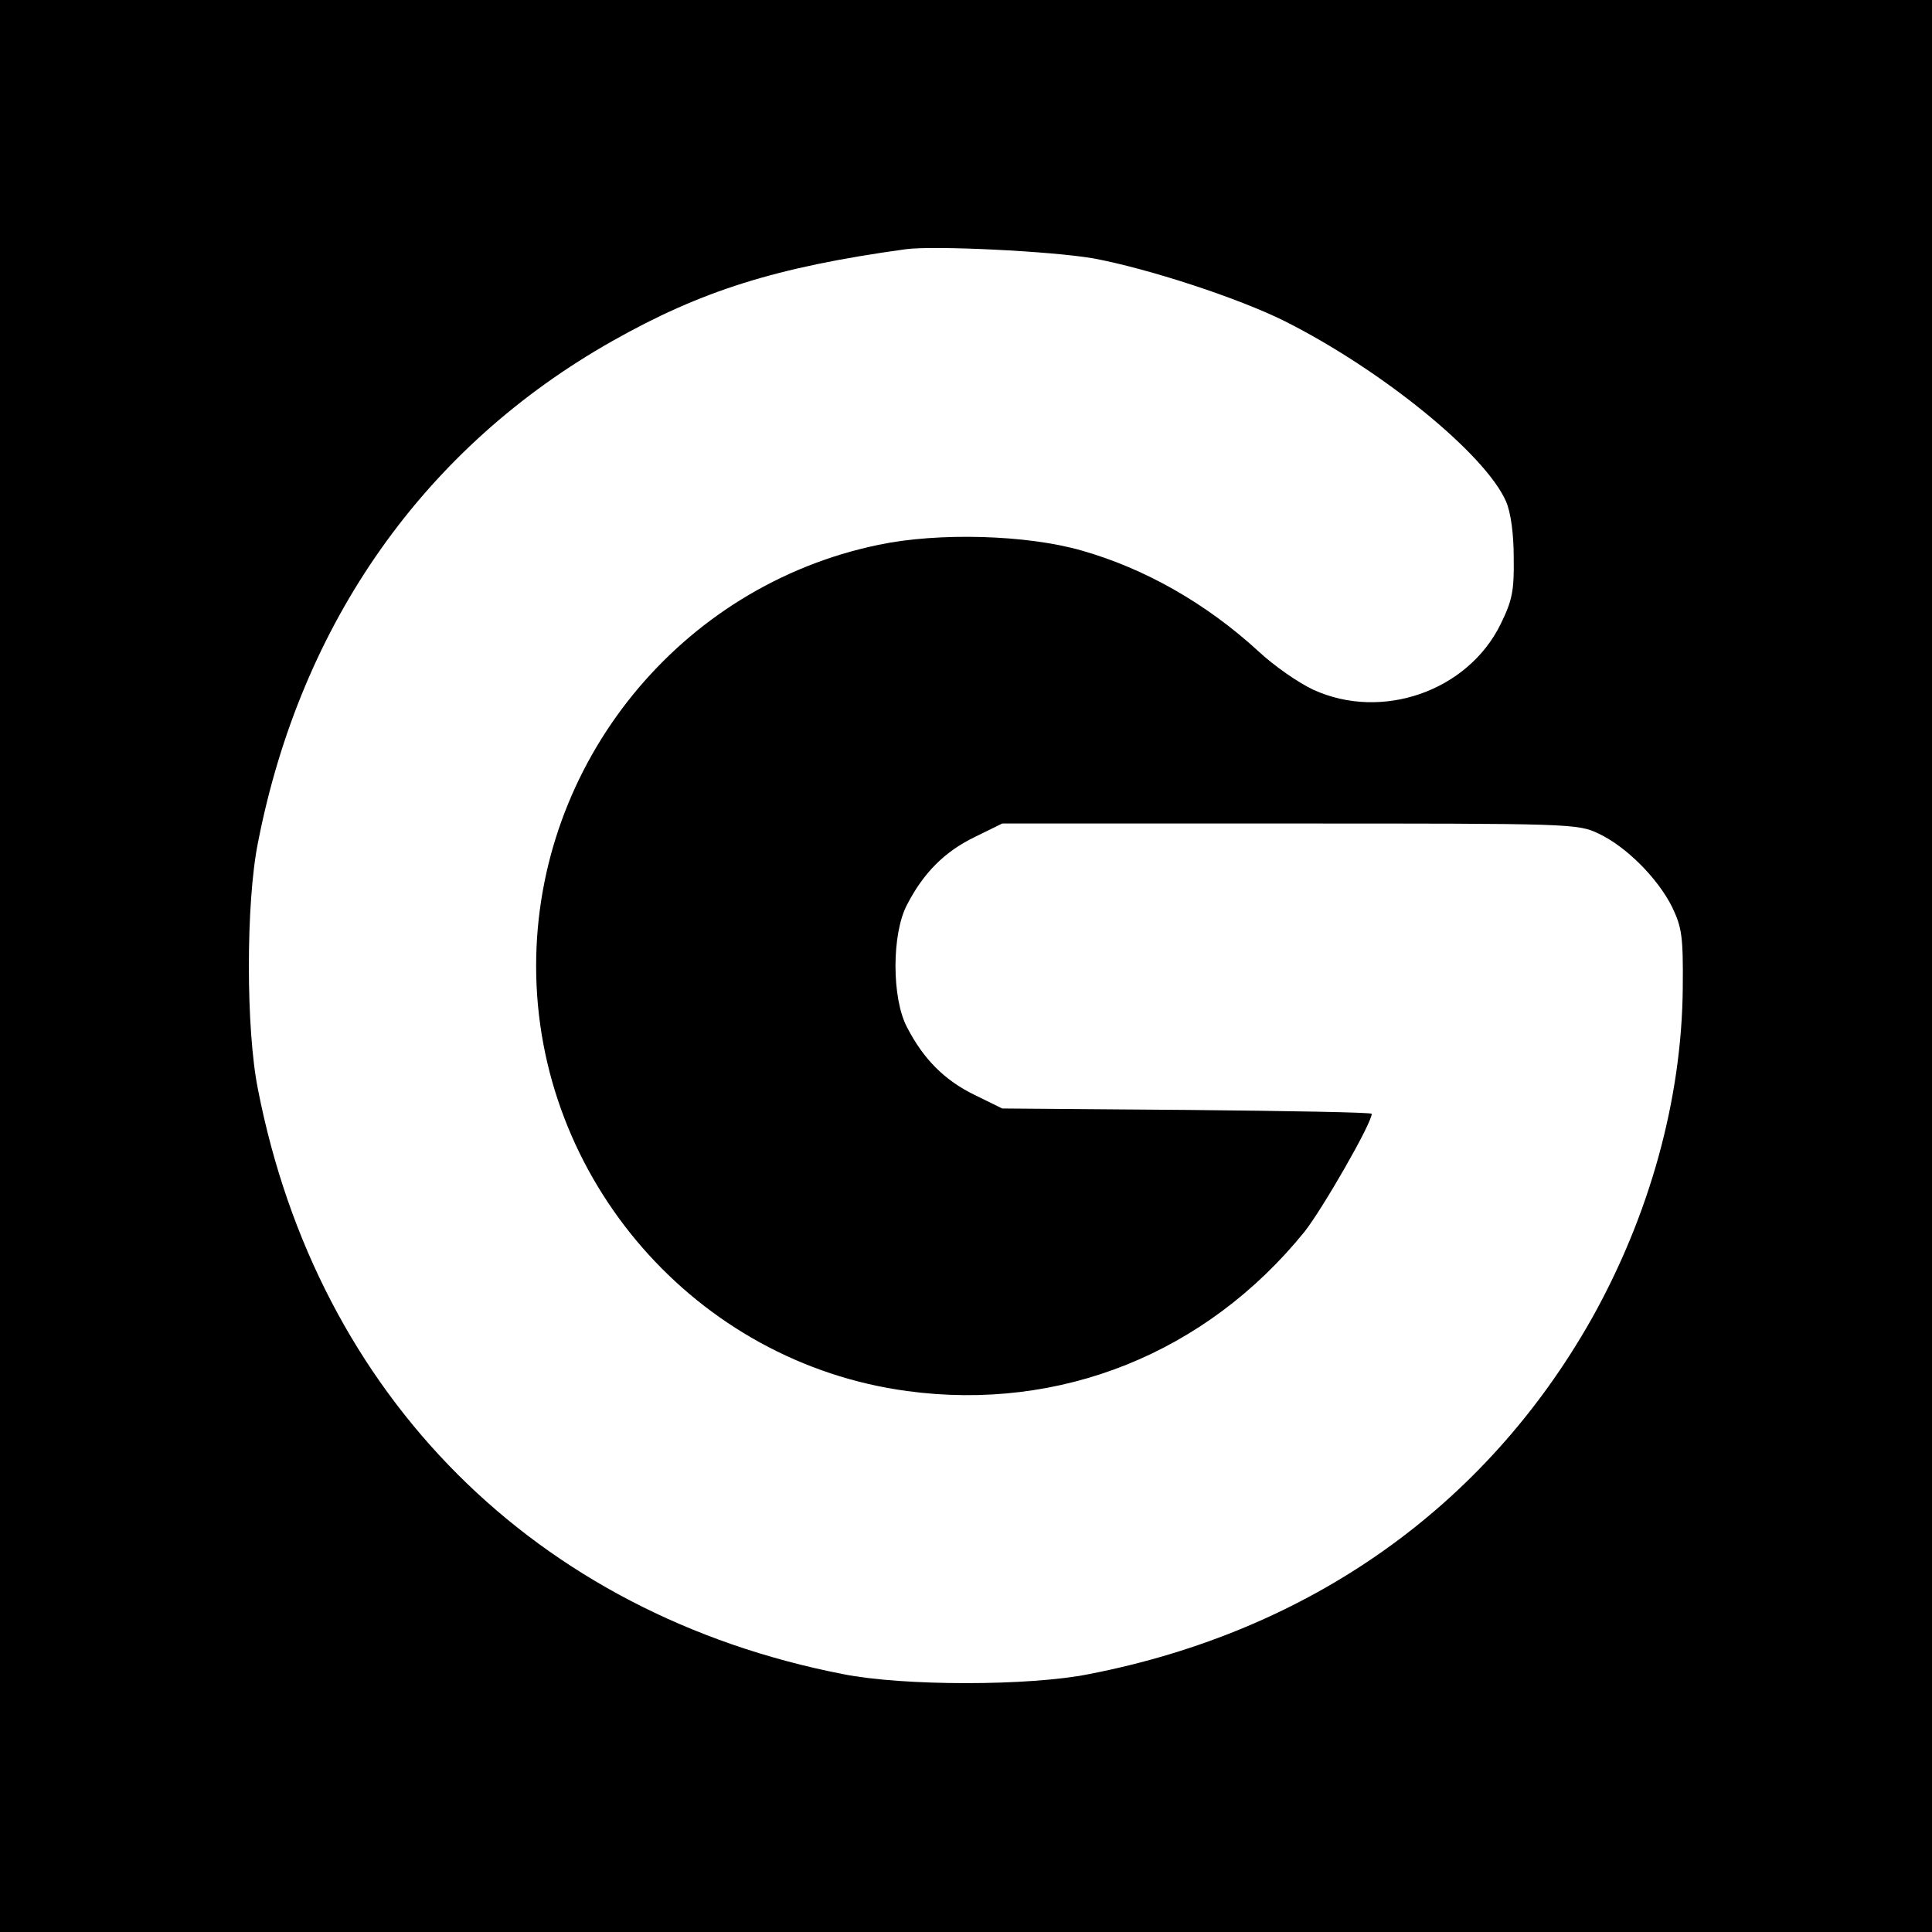
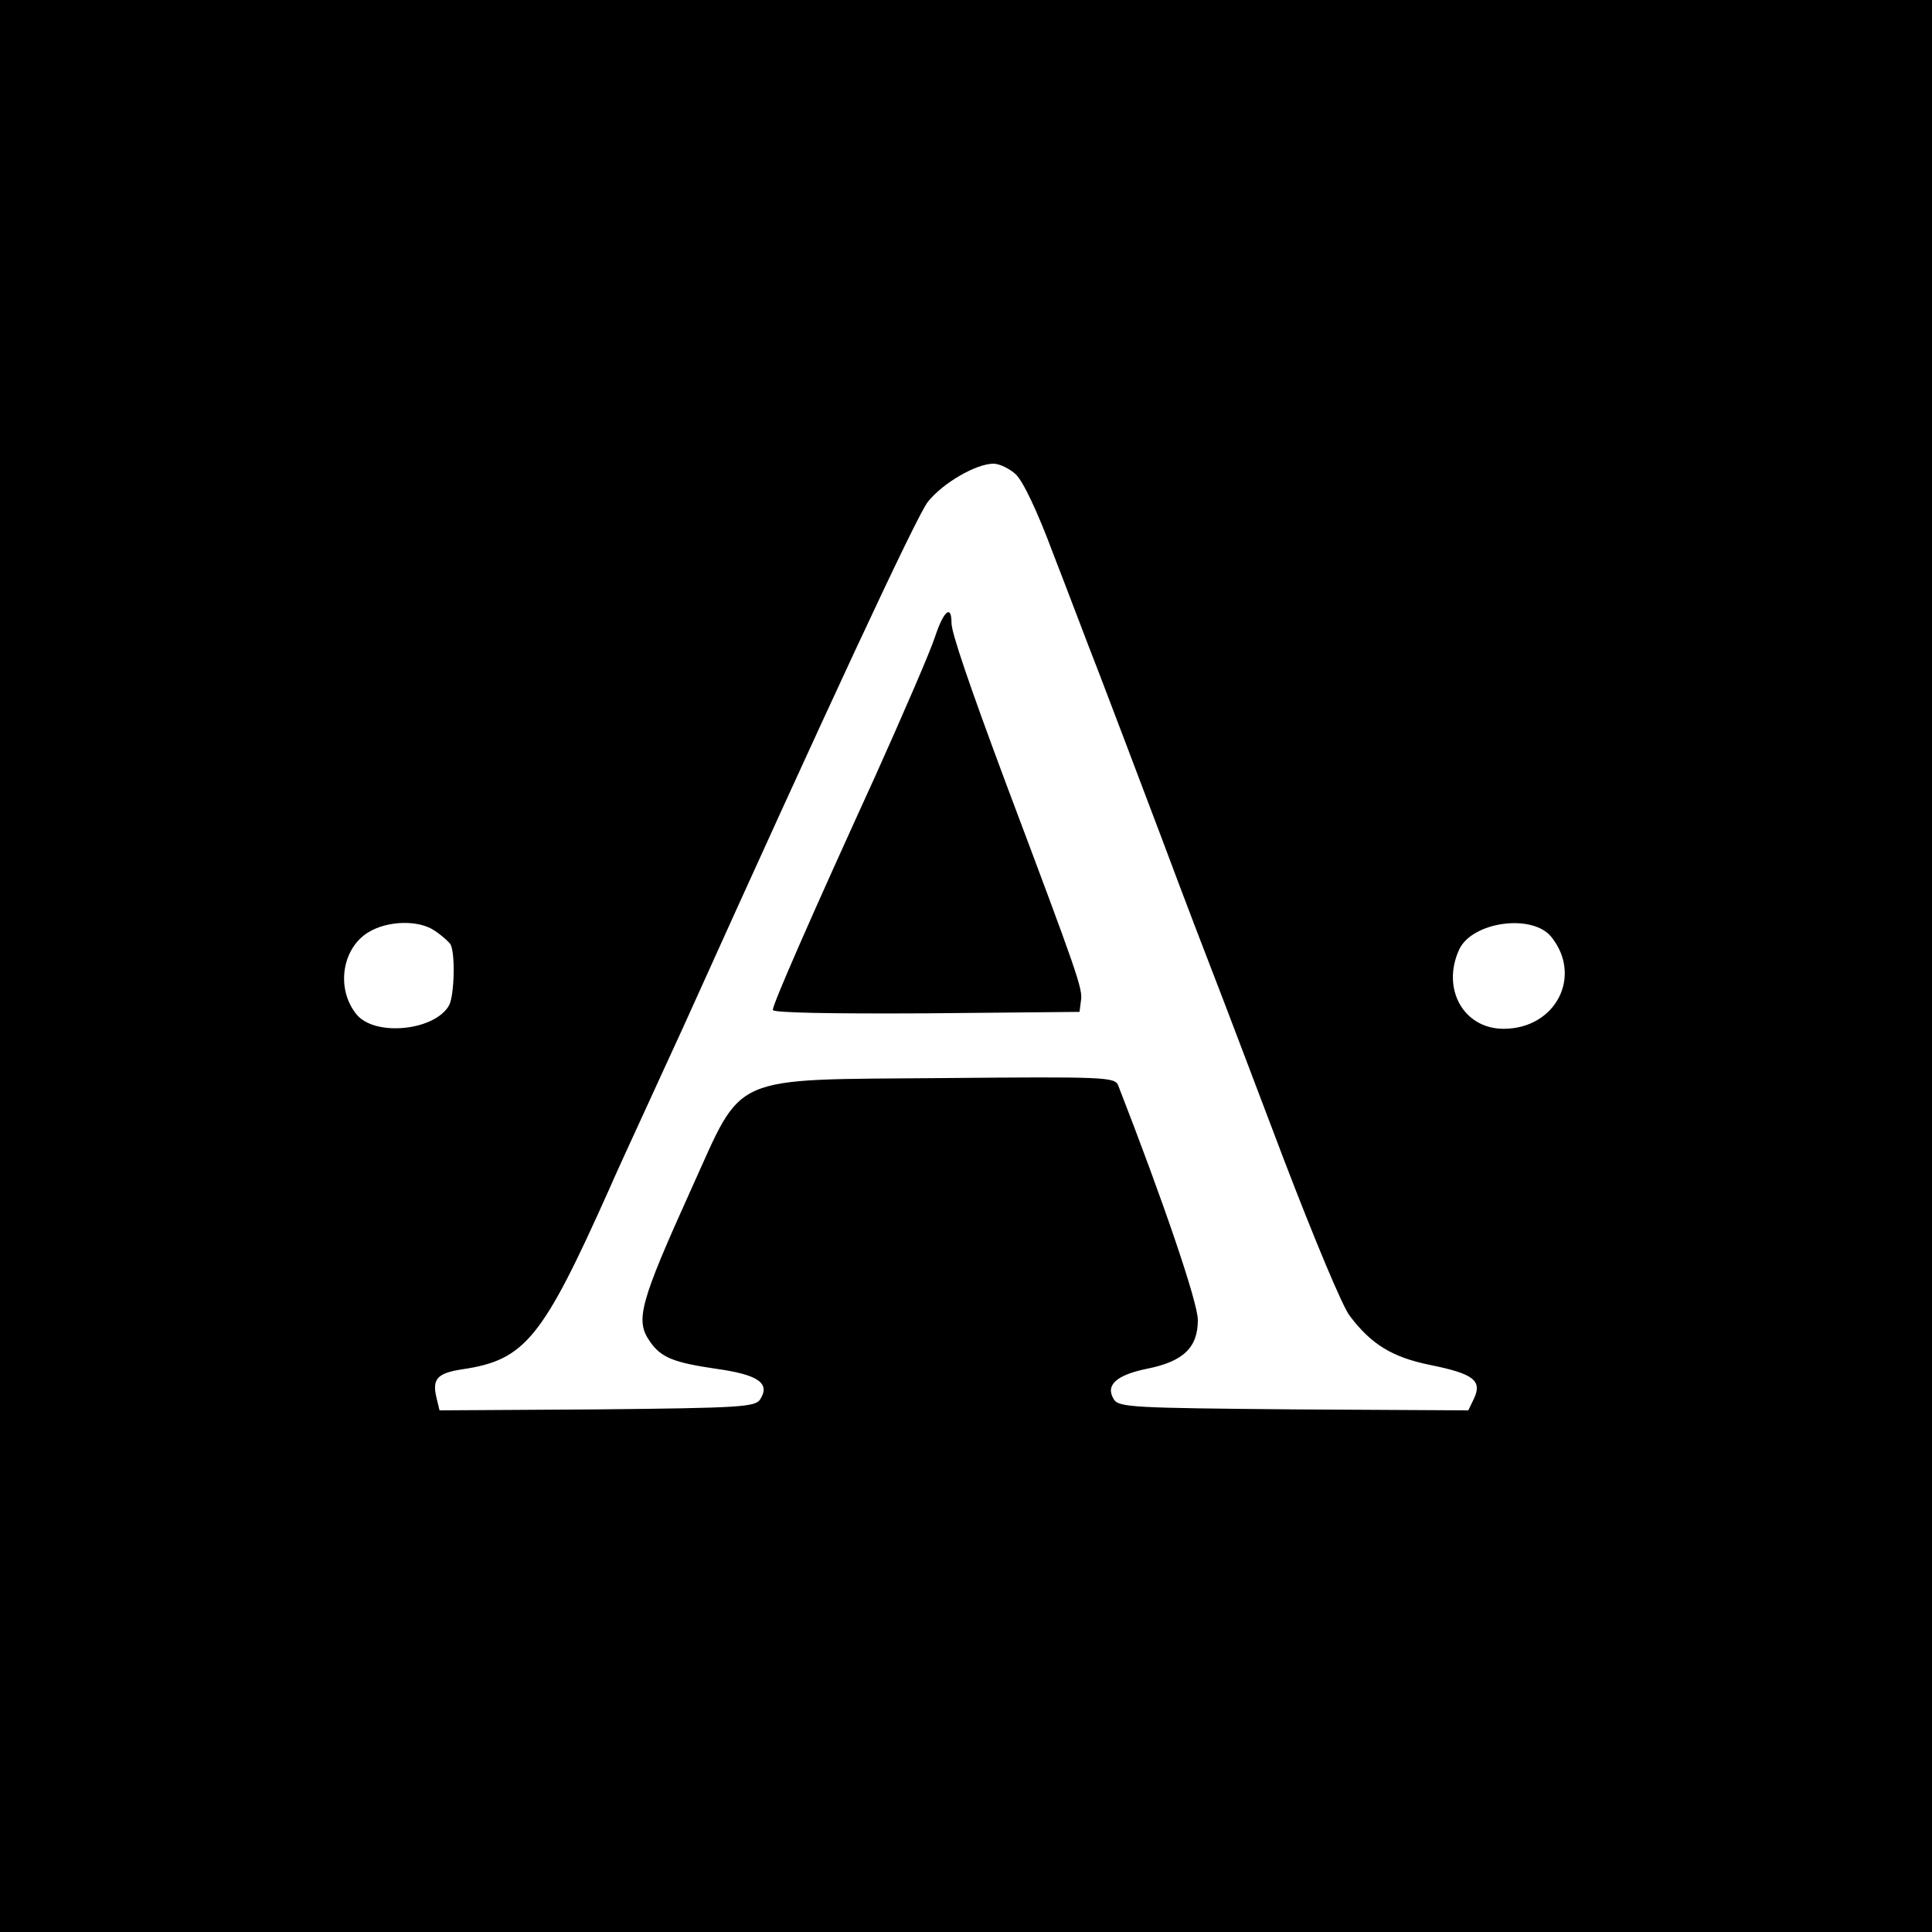
<svg xmlns="http://www.w3.org/2000/svg" version="1.0" width="400pt" height="400pt" viewBox="0 0 400 400" preserveAspectRatio="xMidYMid meet">
  <g transform="translate(0,400) scale(0.1,-0.1)" fill="#000000" stroke="none">
-     <path d="M0 2000 l0 -2000 2000 0 2000 0 0 2000 0 2000 -2000 0 -2000 0 0 -2000z m2264 1465 c113 -21 300 -82 396 -130 201 -101 415 -275 458 -373 10 -23 16 -67 16 -117 1 -68 -3 -88 -27 -137 -68 -139 -246 -201 -388 -136 -30 14 -81 49 -114 80 -108 99 -235 171 -365 208 -114 33 -298 38 -421 12 -411 -85 -709 -452 -709 -872 0 -441 331 -821 768 -880 317 -43 619 78 823 330 37 47 139 224 139 244 0 3 -172 6 -382 8 l-383 3 -57 28 c-62 30 -106 74 -140 140 -32 60 -32 194 0 254 34 66 78 110 140 140 l57 28 595 0 c583 0 596 0 640 -21 57 -27 122 -92 152 -152 20 -42 23 -60 22 -167 -2 -232 -69 -472 -189 -686 -220 -389 -583 -646 -1040 -735 -124 -25 -386 -25 -510 0 -636 124 -1087 575 -1211 1211 -25 124 -25 386 0 510 89 457 346 820 734 1039 184 104 339 153 607 190 59 8 302 -4 389 -19z" />
+     <path d="M0 2000 l0 -2000 2000 0 2000 0 0 2000 0 2000 -2000 0 -2000 0 0 -2000z m2103 1018 c15 -14 45 -77 77 -163 30 -77 72 -189 96 -250 23 -60 81 -213 129 -340 47 -126 100 -264 116 -305 16 -41 78 -205 138 -363 61 -159 121 -304 136 -322 44 -58 87 -85 166 -101 89 -18 108 -32 91 -69 l-12 -25 -361 2 c-332 3 -363 4 -373 21 -18 29 5 50 68 63 76 15 106 44 106 101 0 37 -73 250 -165 486 -7 17 -28 18 -359 15 -452 -4 -415 12 -524 -228 -109 -241 -117 -274 -86 -318 23 -33 49 -43 137 -56 87 -12 112 -30 91 -63 -10 -16 -39 -18 -337 -21 l-327 -2 -6 25 c-10 40 1 52 53 60 130 19 166 64 303 370 12 28 46 102 75 165 29 63 64 140 78 170 300 665 485 1062 508 1091 31 39 100 79 136 79 12 0 33 -10 46 -22z m-1203 -945 c14 -9 28 -22 32 -27 11 -16 9 -105 -2 -127 -29 -53 -154 -66 -192 -19 -43 53 -30 137 25 170 39 24 104 26 137 3z m2312 -13 c65 -81 9 -190 -99 -190 -83 0 -129 83 -92 164 27 58 152 75 191 26z" />
+     <path d="M1936 2682 c-10 -31 -66 -160 -123 -287 -137 -300 -213 -474 -213 -486 0 -6 125 -8 318 -7 l317 3 3 23 c4 25 -6 53 -156 452 -76 204 -112 310 -112 330 0 39 -16 26 -34 -28z" />
  </g>
</svg>
